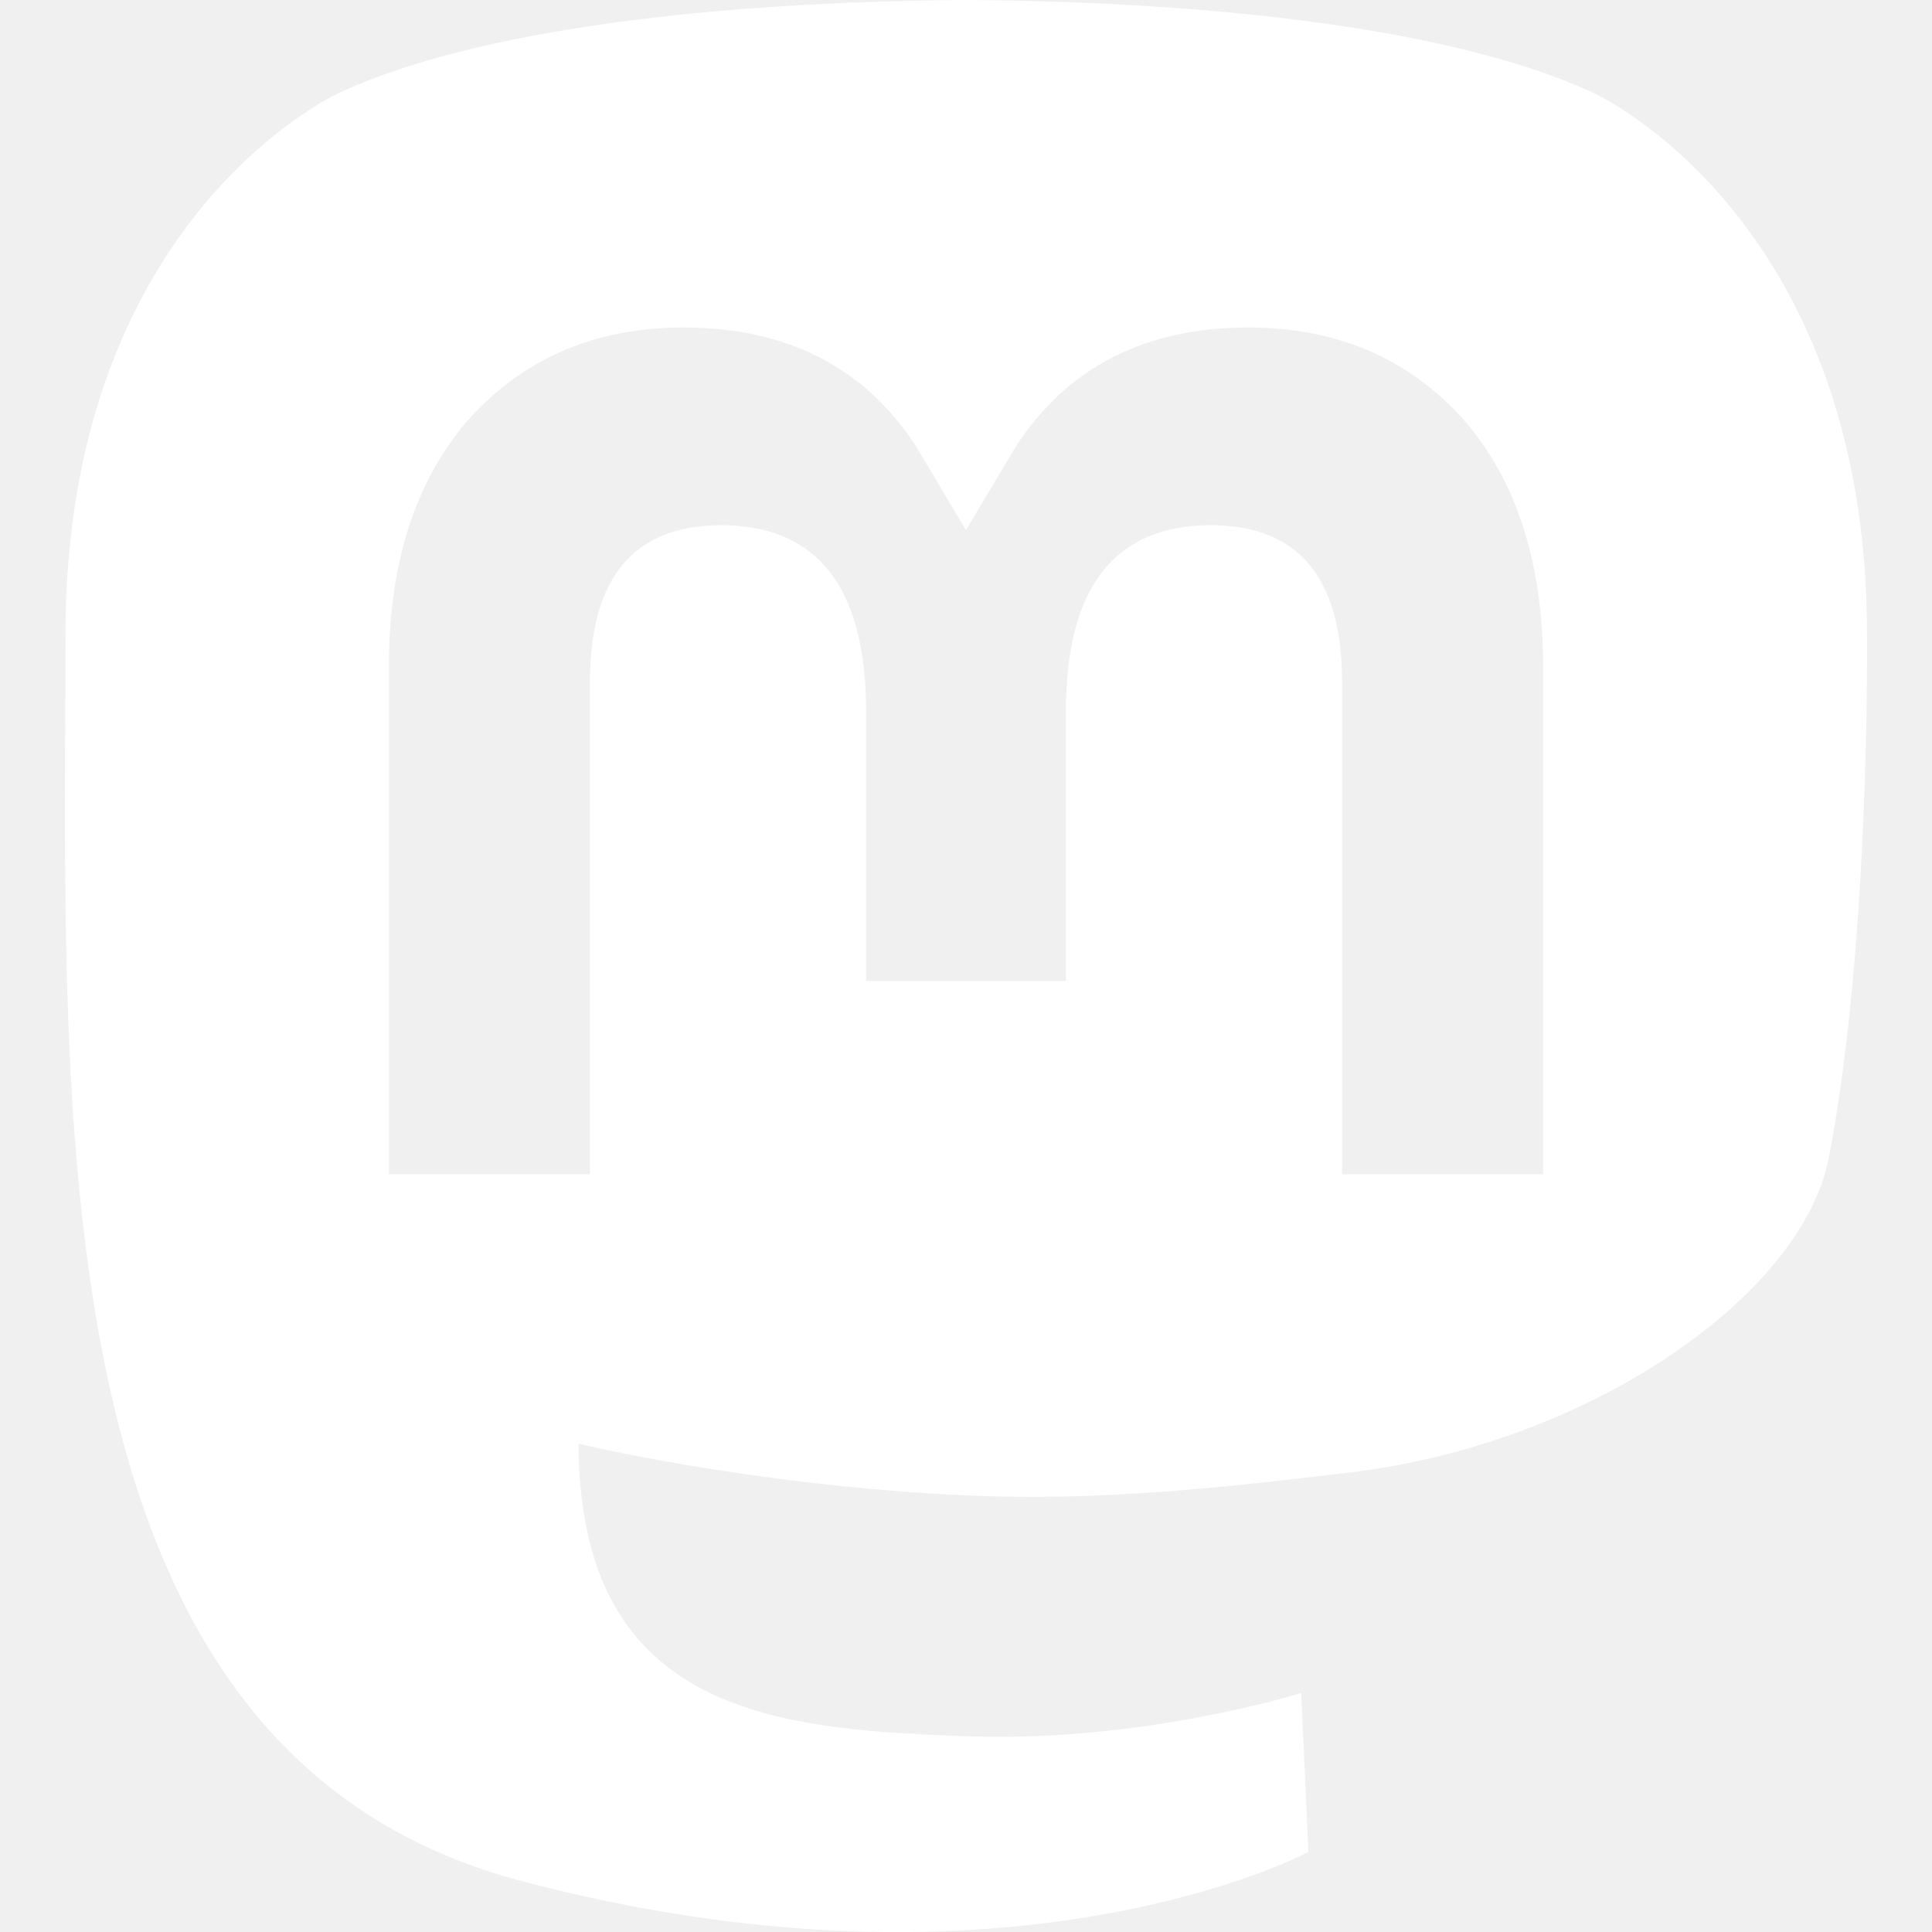
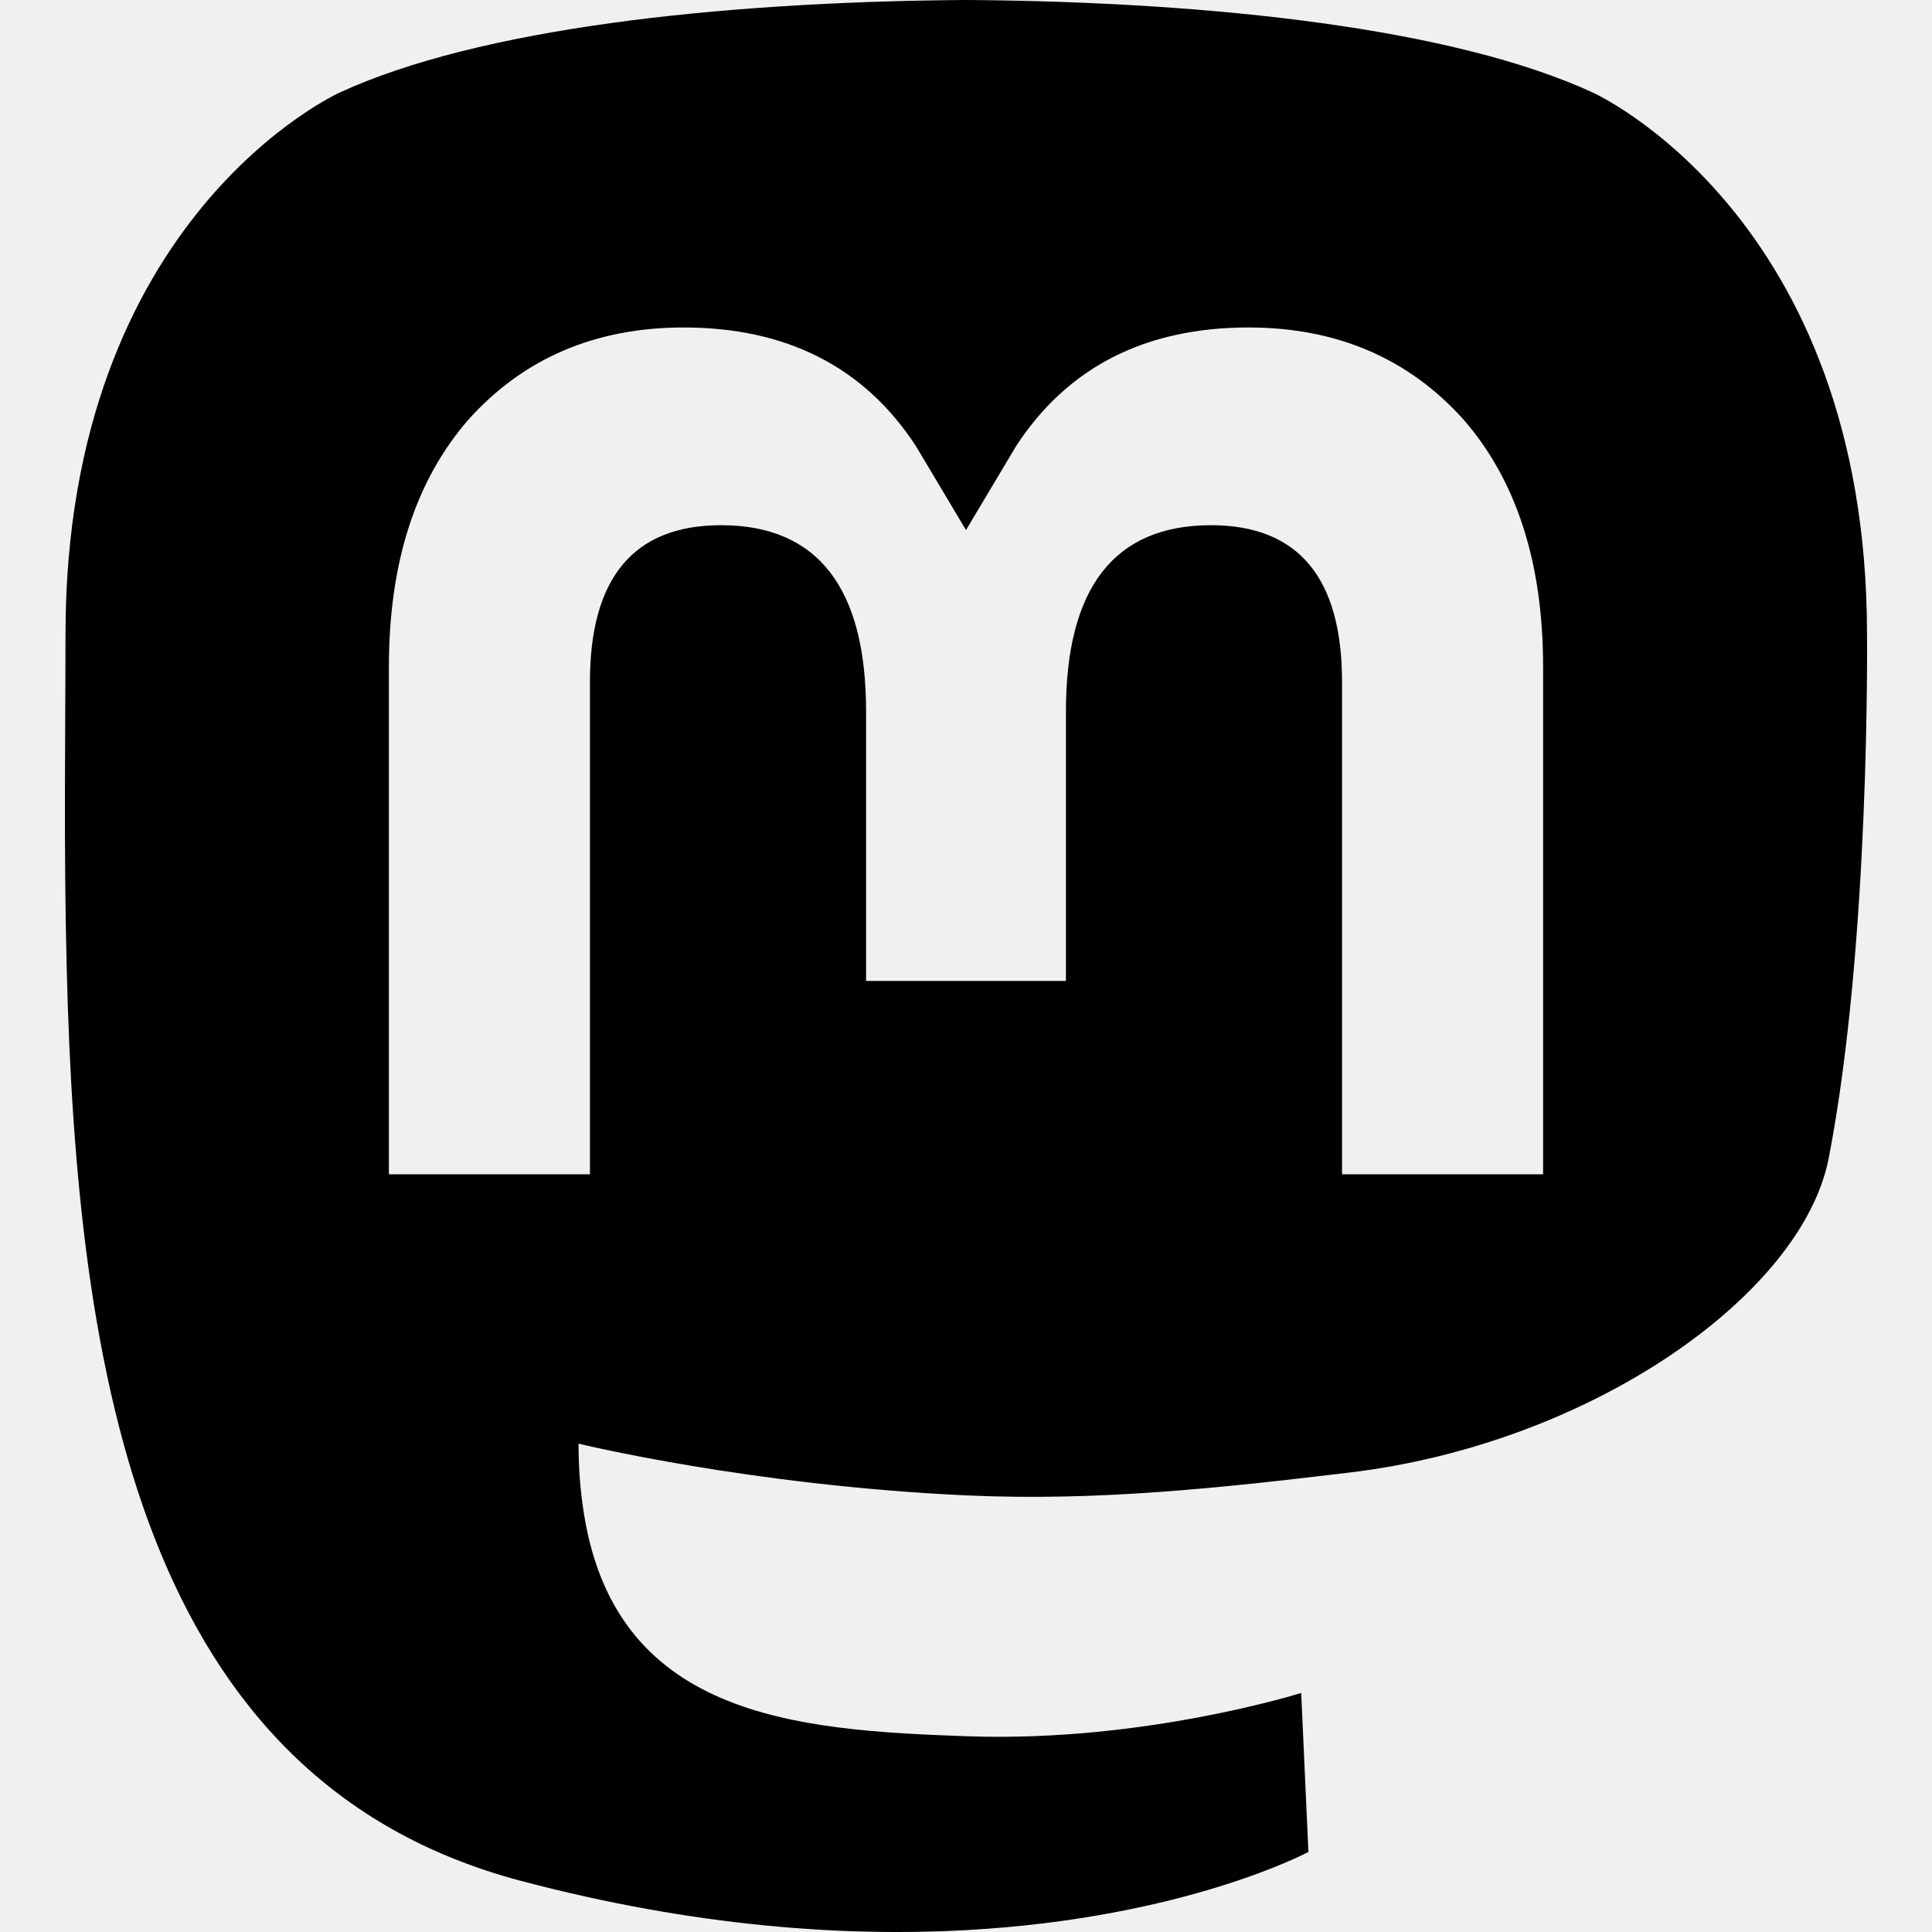
<svg xmlns="http://www.w3.org/2000/svg" width="64px" height="64px" viewBox="0 0 232.01 232.01" version="1.1" id="svg886">
  <defs id="defs890" />
-   <path id="path882" style="fill:#ffffff;stroke-width:1" d="M 115.663,0 C 86.002,0.242 57.47,3.454 40.842,11.091 c 0,0 -32.977,14.751 -32.977,65.081 0,11.525 -0.224,25.305 0.141,39.919 1.198,49.22 9.023,97.729 54.531,109.774 20.983,5.554 38.998,6.717 53.507,5.92 26.311,-1.459 41.082,-9.39 41.082,-9.39 l -0.868,-19.091 c 0,0 -18.803,5.928 -39.919,5.206 -20.921,-0.718 -43.008,-2.256 -46.392,-27.942 -0.312,-2.256 -0.469,-4.67 -0.469,-7.203 0,-1e-5 20.538,5.02 46.566,6.213 15.915,0.73 30.839,-0.932 45.998,-2.741 29.07,-3.471 54.382,-21.383 57.563,-37.749 5.013,-25.781 4.6,-62.915 4.6,-62.915 0,-50.33 -32.975,-65.081 -32.975,-65.081 C 174.603,3.454 146.053,0.242 116.392,0 Z M 82.094,39.326 c 12.355,0 21.71,4.749 27.896,14.247 l 6.015,10.082 6.015,-10.082 c 6.185,-9.499 15.54,-14.247 27.896,-14.247 10.678,0 19.281,3.754 25.851,11.076 6.369,7.322 9.54,17.221 9.54,29.676 V 141.019 H 161.163 V 81.868 c 0,-12.469 -5.246,-18.798 -15.74,-18.798 -11.602,0 -17.417,7.507 -17.417,22.352 V 117.799 H 104.005 V 85.422 c 0,-14.845 -5.816,-22.352 -17.419,-22.352 -10.494,0 -15.74,6.329 -15.74,18.798 V 141.019 H 46.702 V 80.078 c 0,-12.455 3.172,-22.353 9.542,-29.676 6.569,-7.322 15.172,-11.076 25.851,-11.076 z" />
+   <path id="path882" class="socialIcon" d="M 115.663,0 C 86.002,0.242 57.47,3.454 40.842,11.091 c 0,0 -32.977,14.751 -32.977,65.081 0,11.525 -0.224,25.305 0.141,39.919 1.198,49.22 9.023,97.729 54.531,109.774 20.983,5.554 38.998,6.717 53.507,5.92 26.311,-1.459 41.082,-9.39 41.082,-9.39 l -0.868,-19.091 c 0,0 -18.803,5.928 -39.919,5.206 -20.921,-0.718 -43.008,-2.256 -46.392,-27.942 -0.312,-2.256 -0.469,-4.67 -0.469,-7.203 0,-1e-5 20.538,5.02 46.566,6.213 15.915,0.73 30.839,-0.932 45.998,-2.741 29.07,-3.471 54.382,-21.383 57.563,-37.749 5.013,-25.781 4.6,-62.915 4.6,-62.915 0,-50.33 -32.975,-65.081 -32.975,-65.081 C 174.603,3.454 146.053,0.242 116.392,0 Z M 82.094,39.326 c 12.355,0 21.71,4.749 27.896,14.247 l 6.015,10.082 6.015,-10.082 c 6.185,-9.499 15.54,-14.247 27.896,-14.247 10.678,0 19.281,3.754 25.851,11.076 6.369,7.322 9.54,17.221 9.54,29.676 V 141.019 H 161.163 V 81.868 c 0,-12.469 -5.246,-18.798 -15.74,-18.798 -11.602,0 -17.417,7.507 -17.417,22.352 V 117.799 H 104.005 V 85.422 c 0,-14.845 -5.816,-22.352 -17.419,-22.352 -10.494,0 -15.74,6.329 -15.74,18.798 V 141.019 H 46.702 V 80.078 c 0,-12.455 3.172,-22.353 9.542,-29.676 6.569,-7.322 15.172,-11.076 25.851,-11.076 z" />
</svg>
